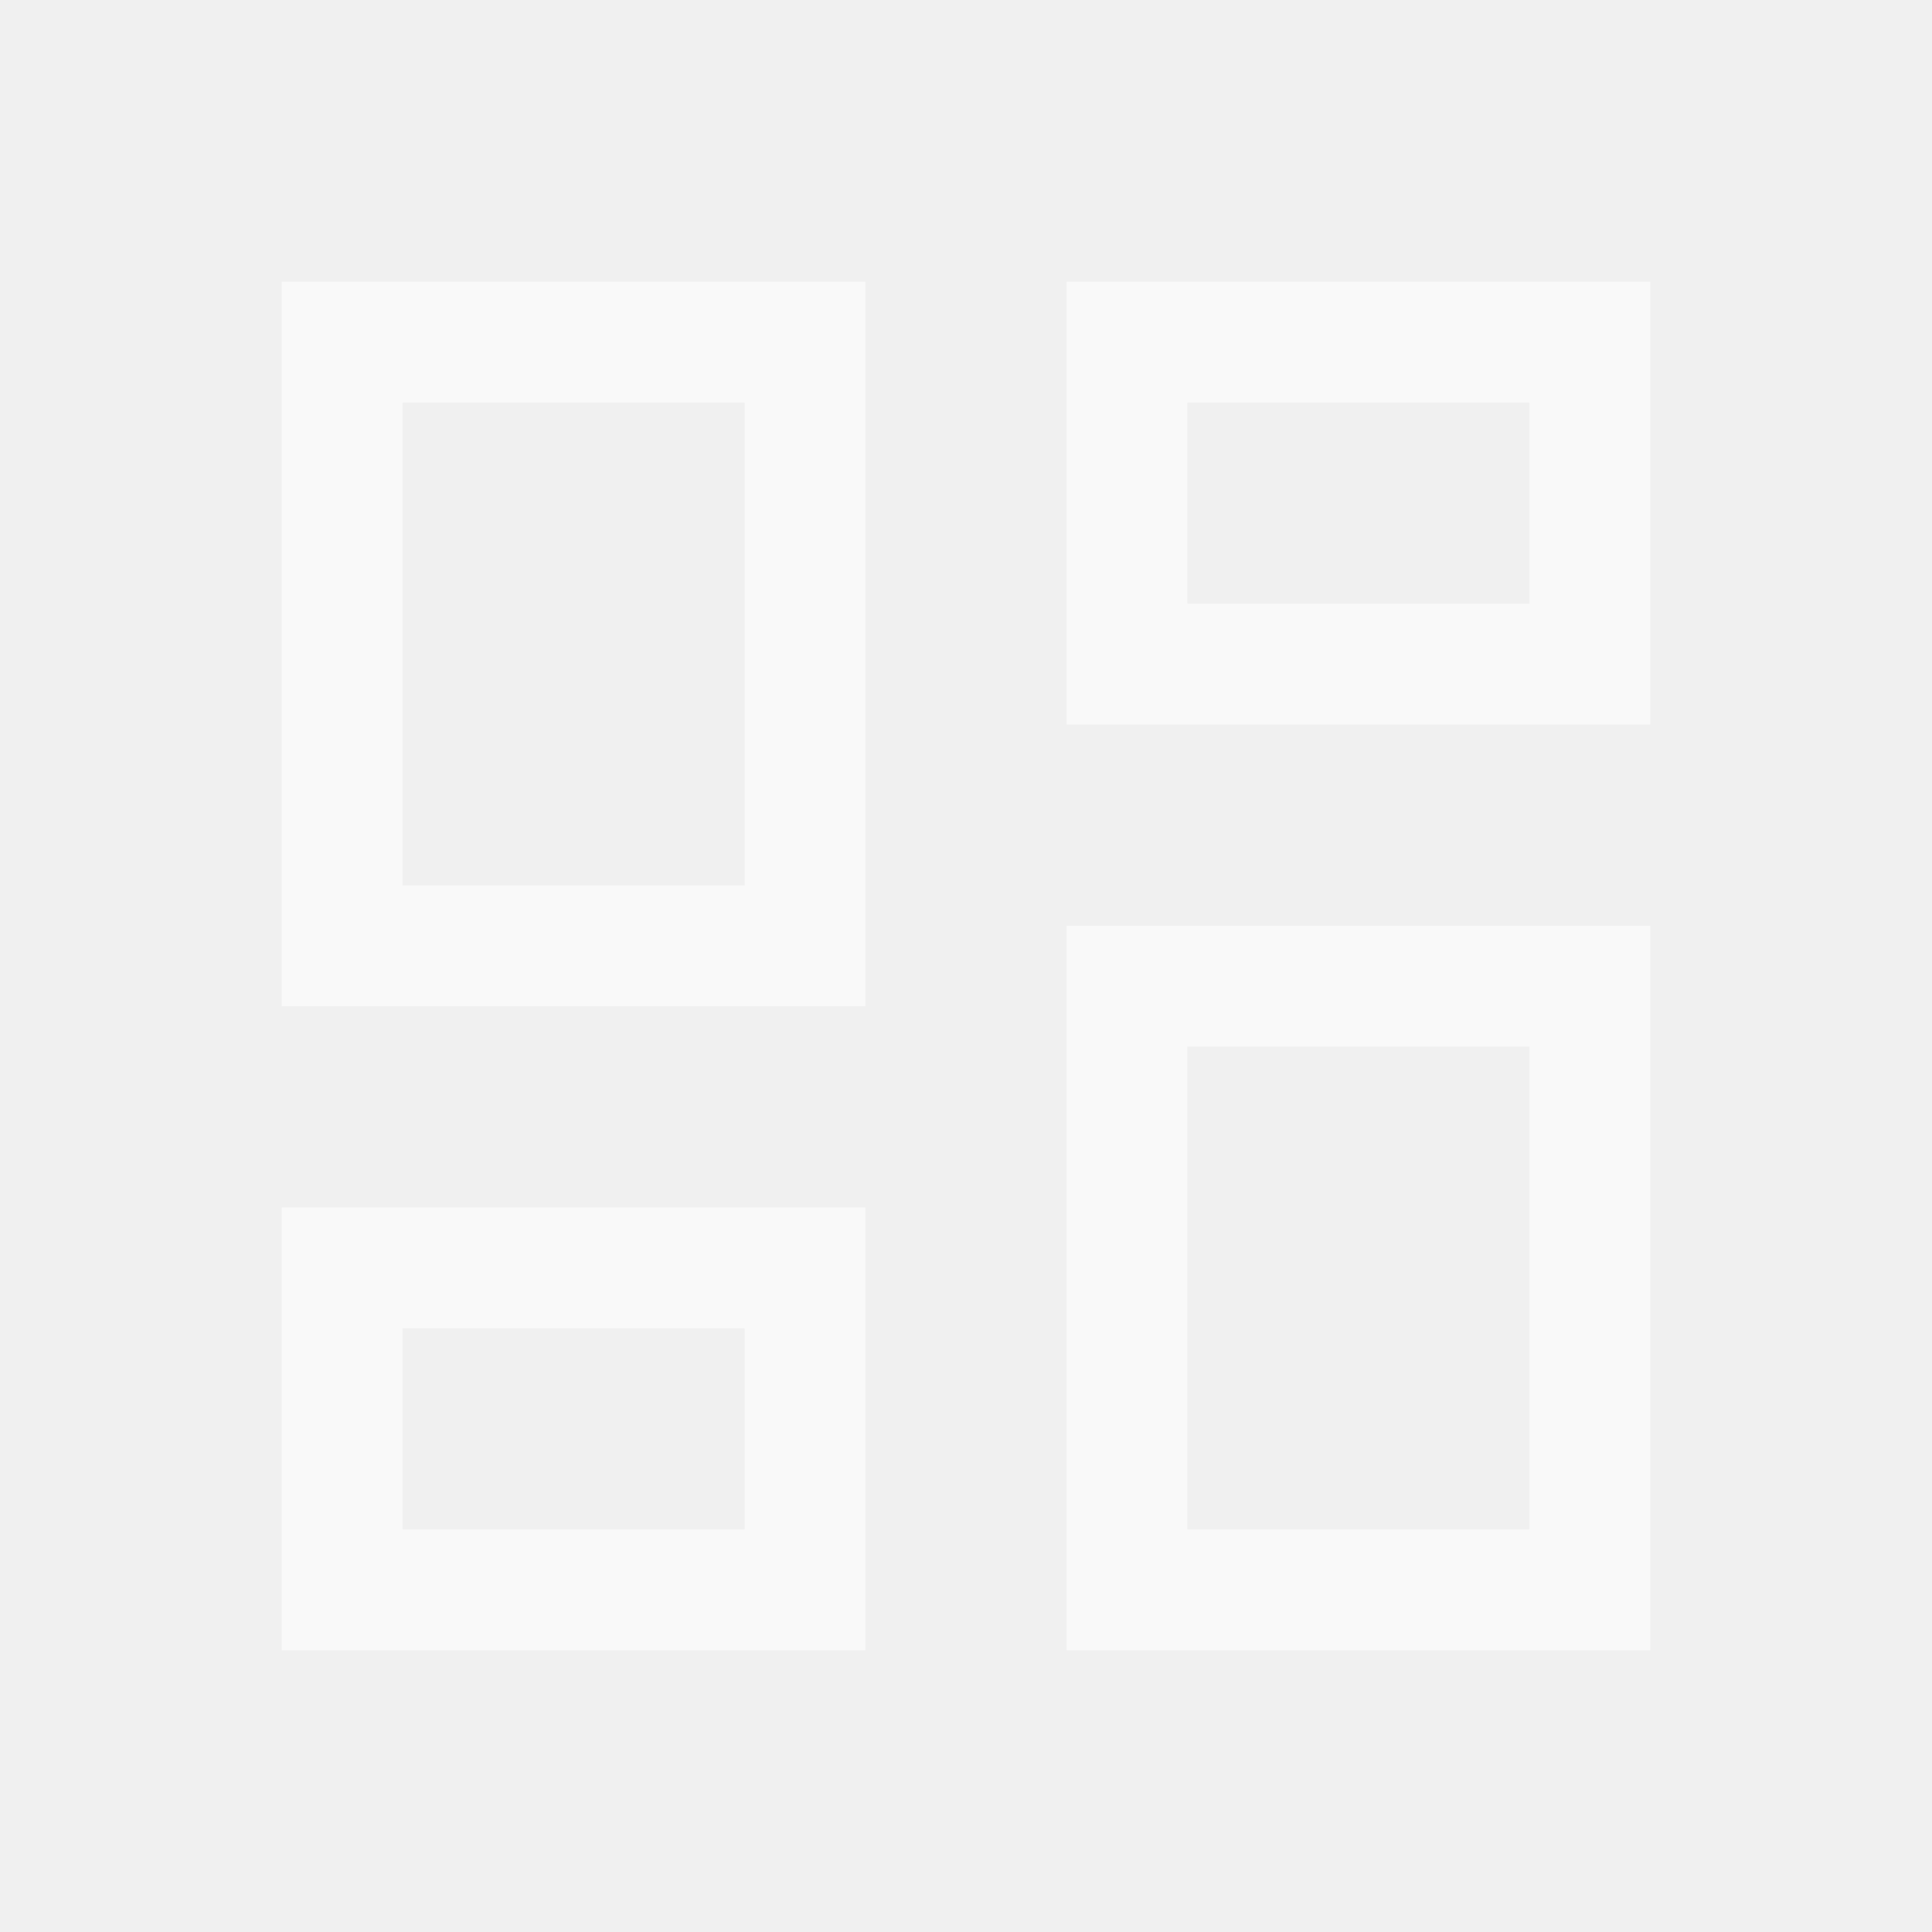
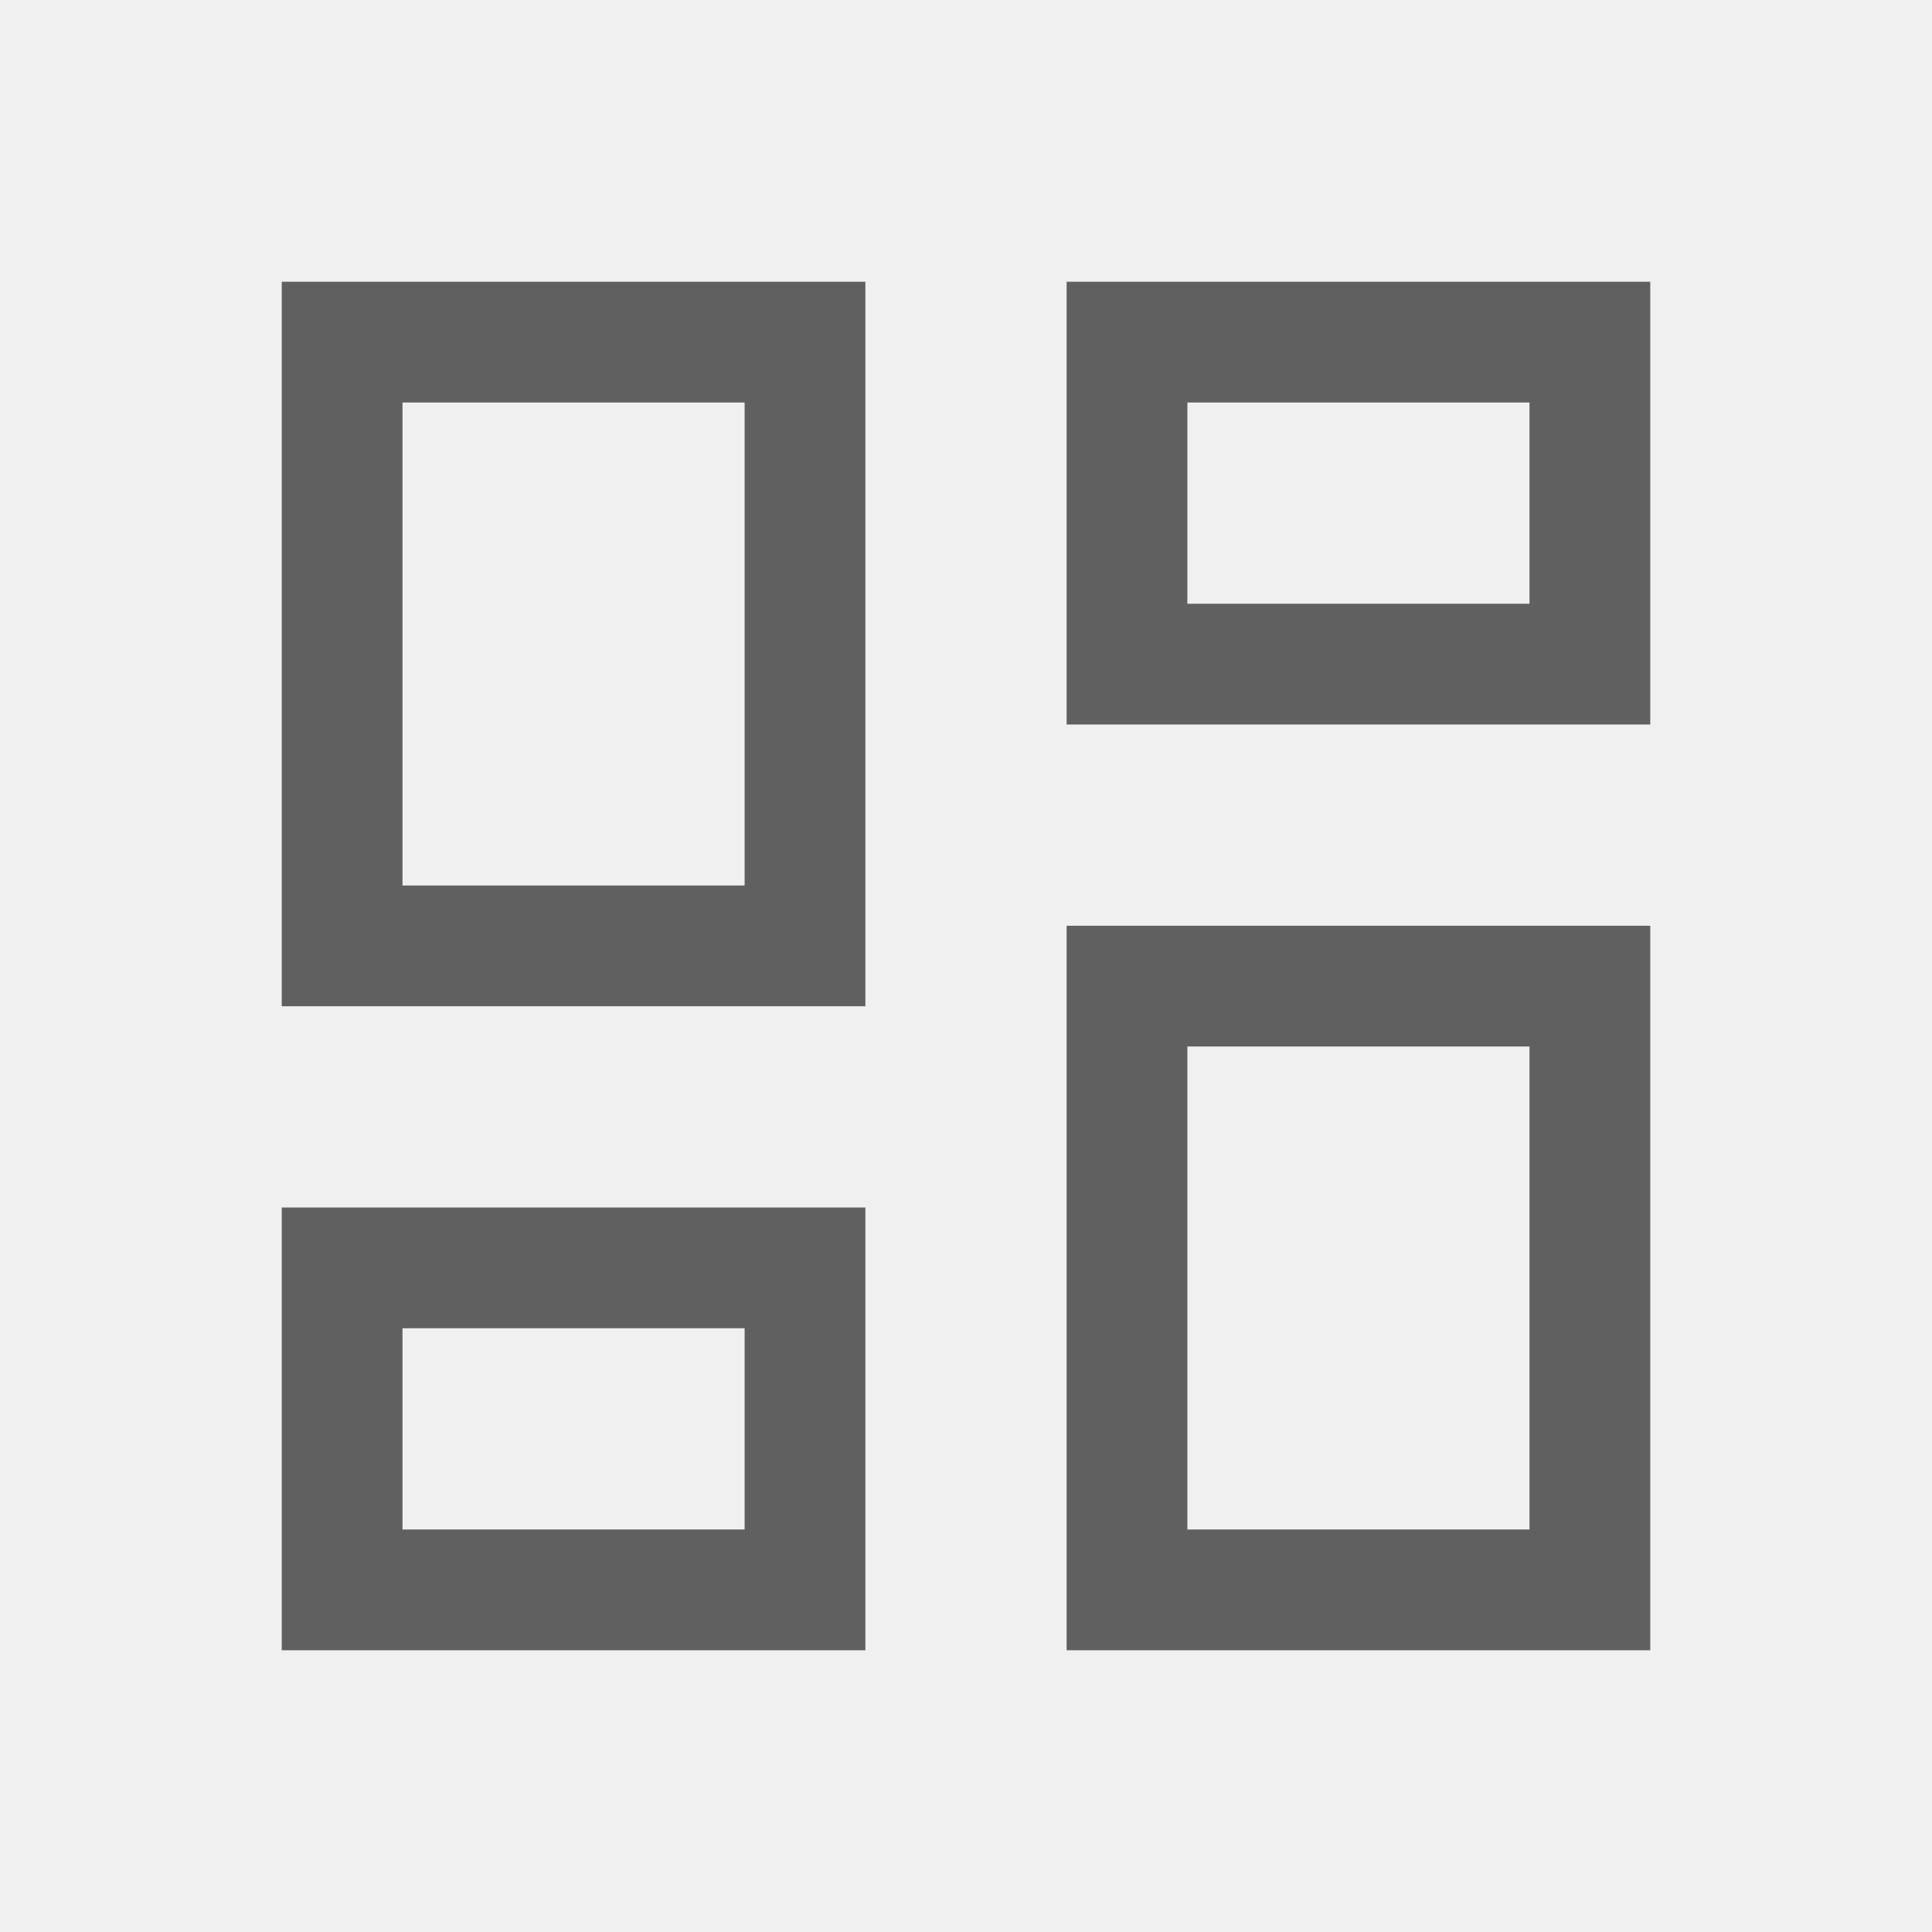
<svg xmlns="http://www.w3.org/2000/svg" width="24" height="24" viewBox="0 0 24 24" fill="none">
-   <path d="M13.25 9V3.5H20.5V9H13.25ZM3.5 12.5V3.5H10.75V12.5H3.5ZM13.25 20.5V11.5H20.5V20.5H13.25ZM3.5 20.5V15H10.75V20.5H3.5ZM5 11H9.25V5H5V11ZM14.75 19H19V13H14.75V19ZM14.75 7.5H19V5H14.75V7.5ZM5 19H9.25V16.5H5V19Z" fill="white" fill-opacity="0.6" />
+   <path d="M13.25 9V3.5H20.5V9H13.25ZM3.5 12.5V3.5H10.75V12.5H3.5ZM13.25 20.5V11.5H20.5V20.5H13.25ZM3.5 20.5V15H10.75V20.5H3.5ZM5 11H9.25V5H5V11ZM14.75 19H19V13H14.75V19ZM14.75 7.5H19V5H14.75V7.5ZM5 19H9.25V16.5H5V19Z" fill="black" fill-opacity="0.6" />
</svg>
